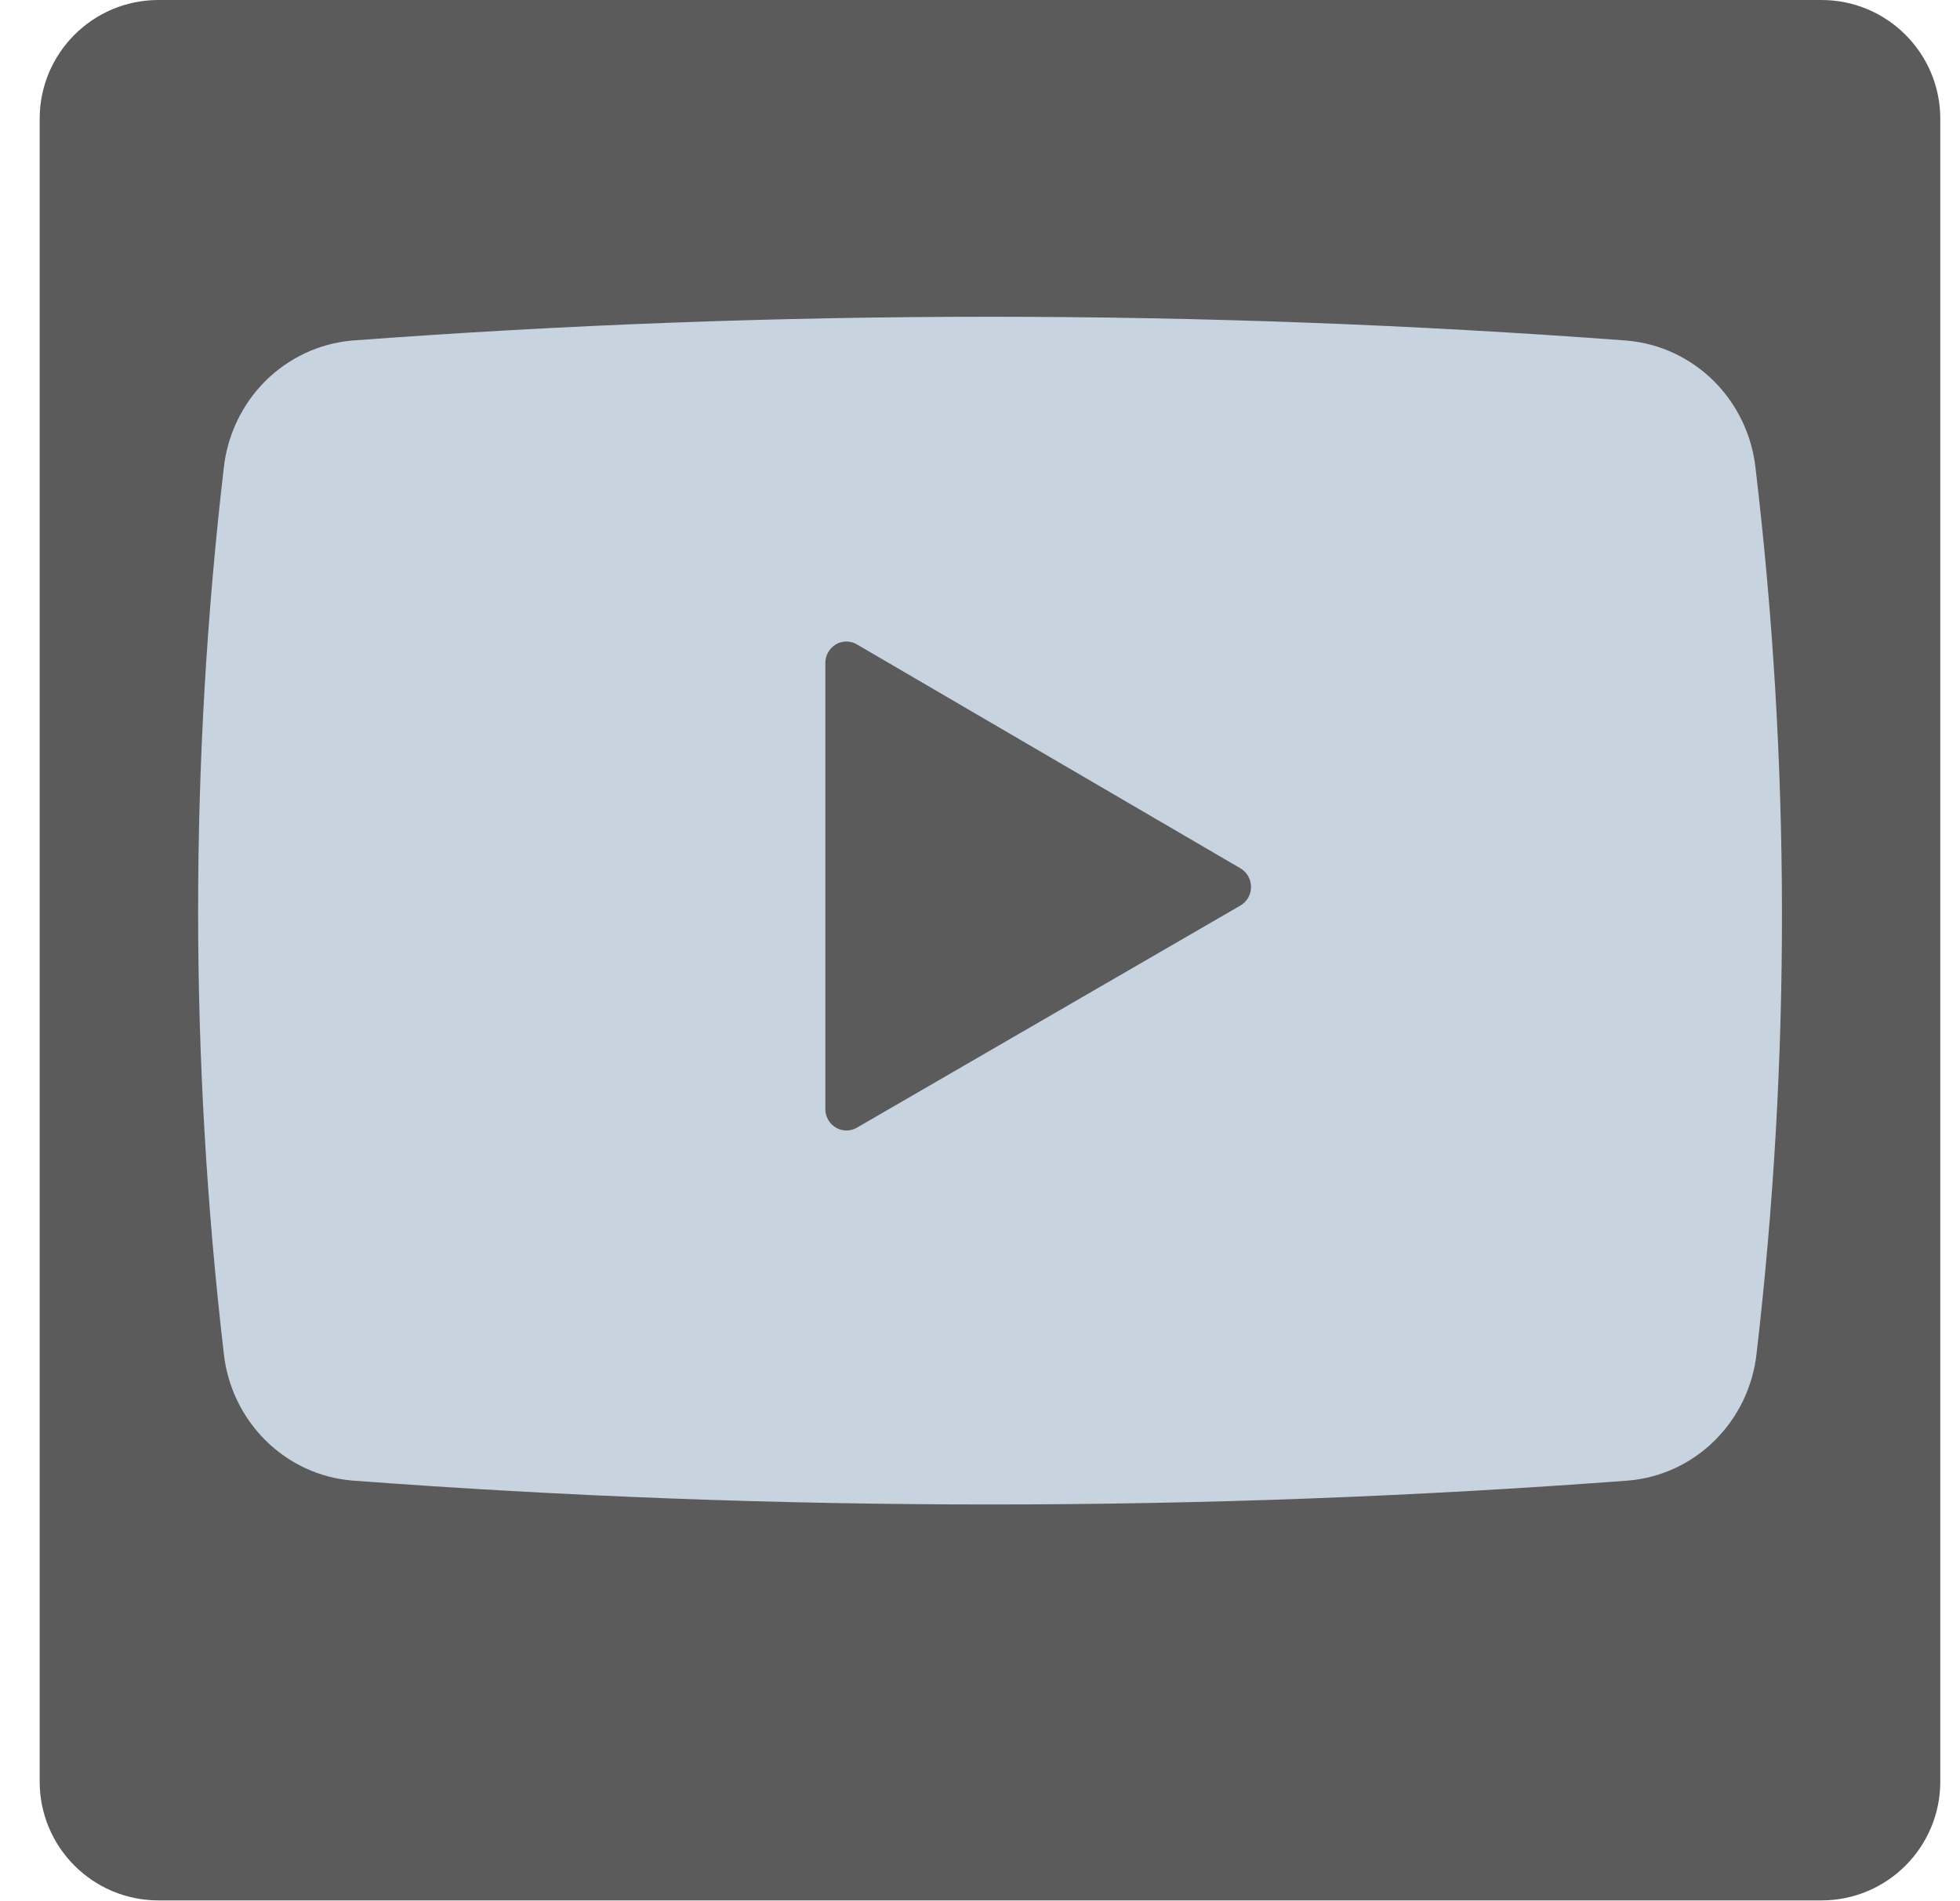
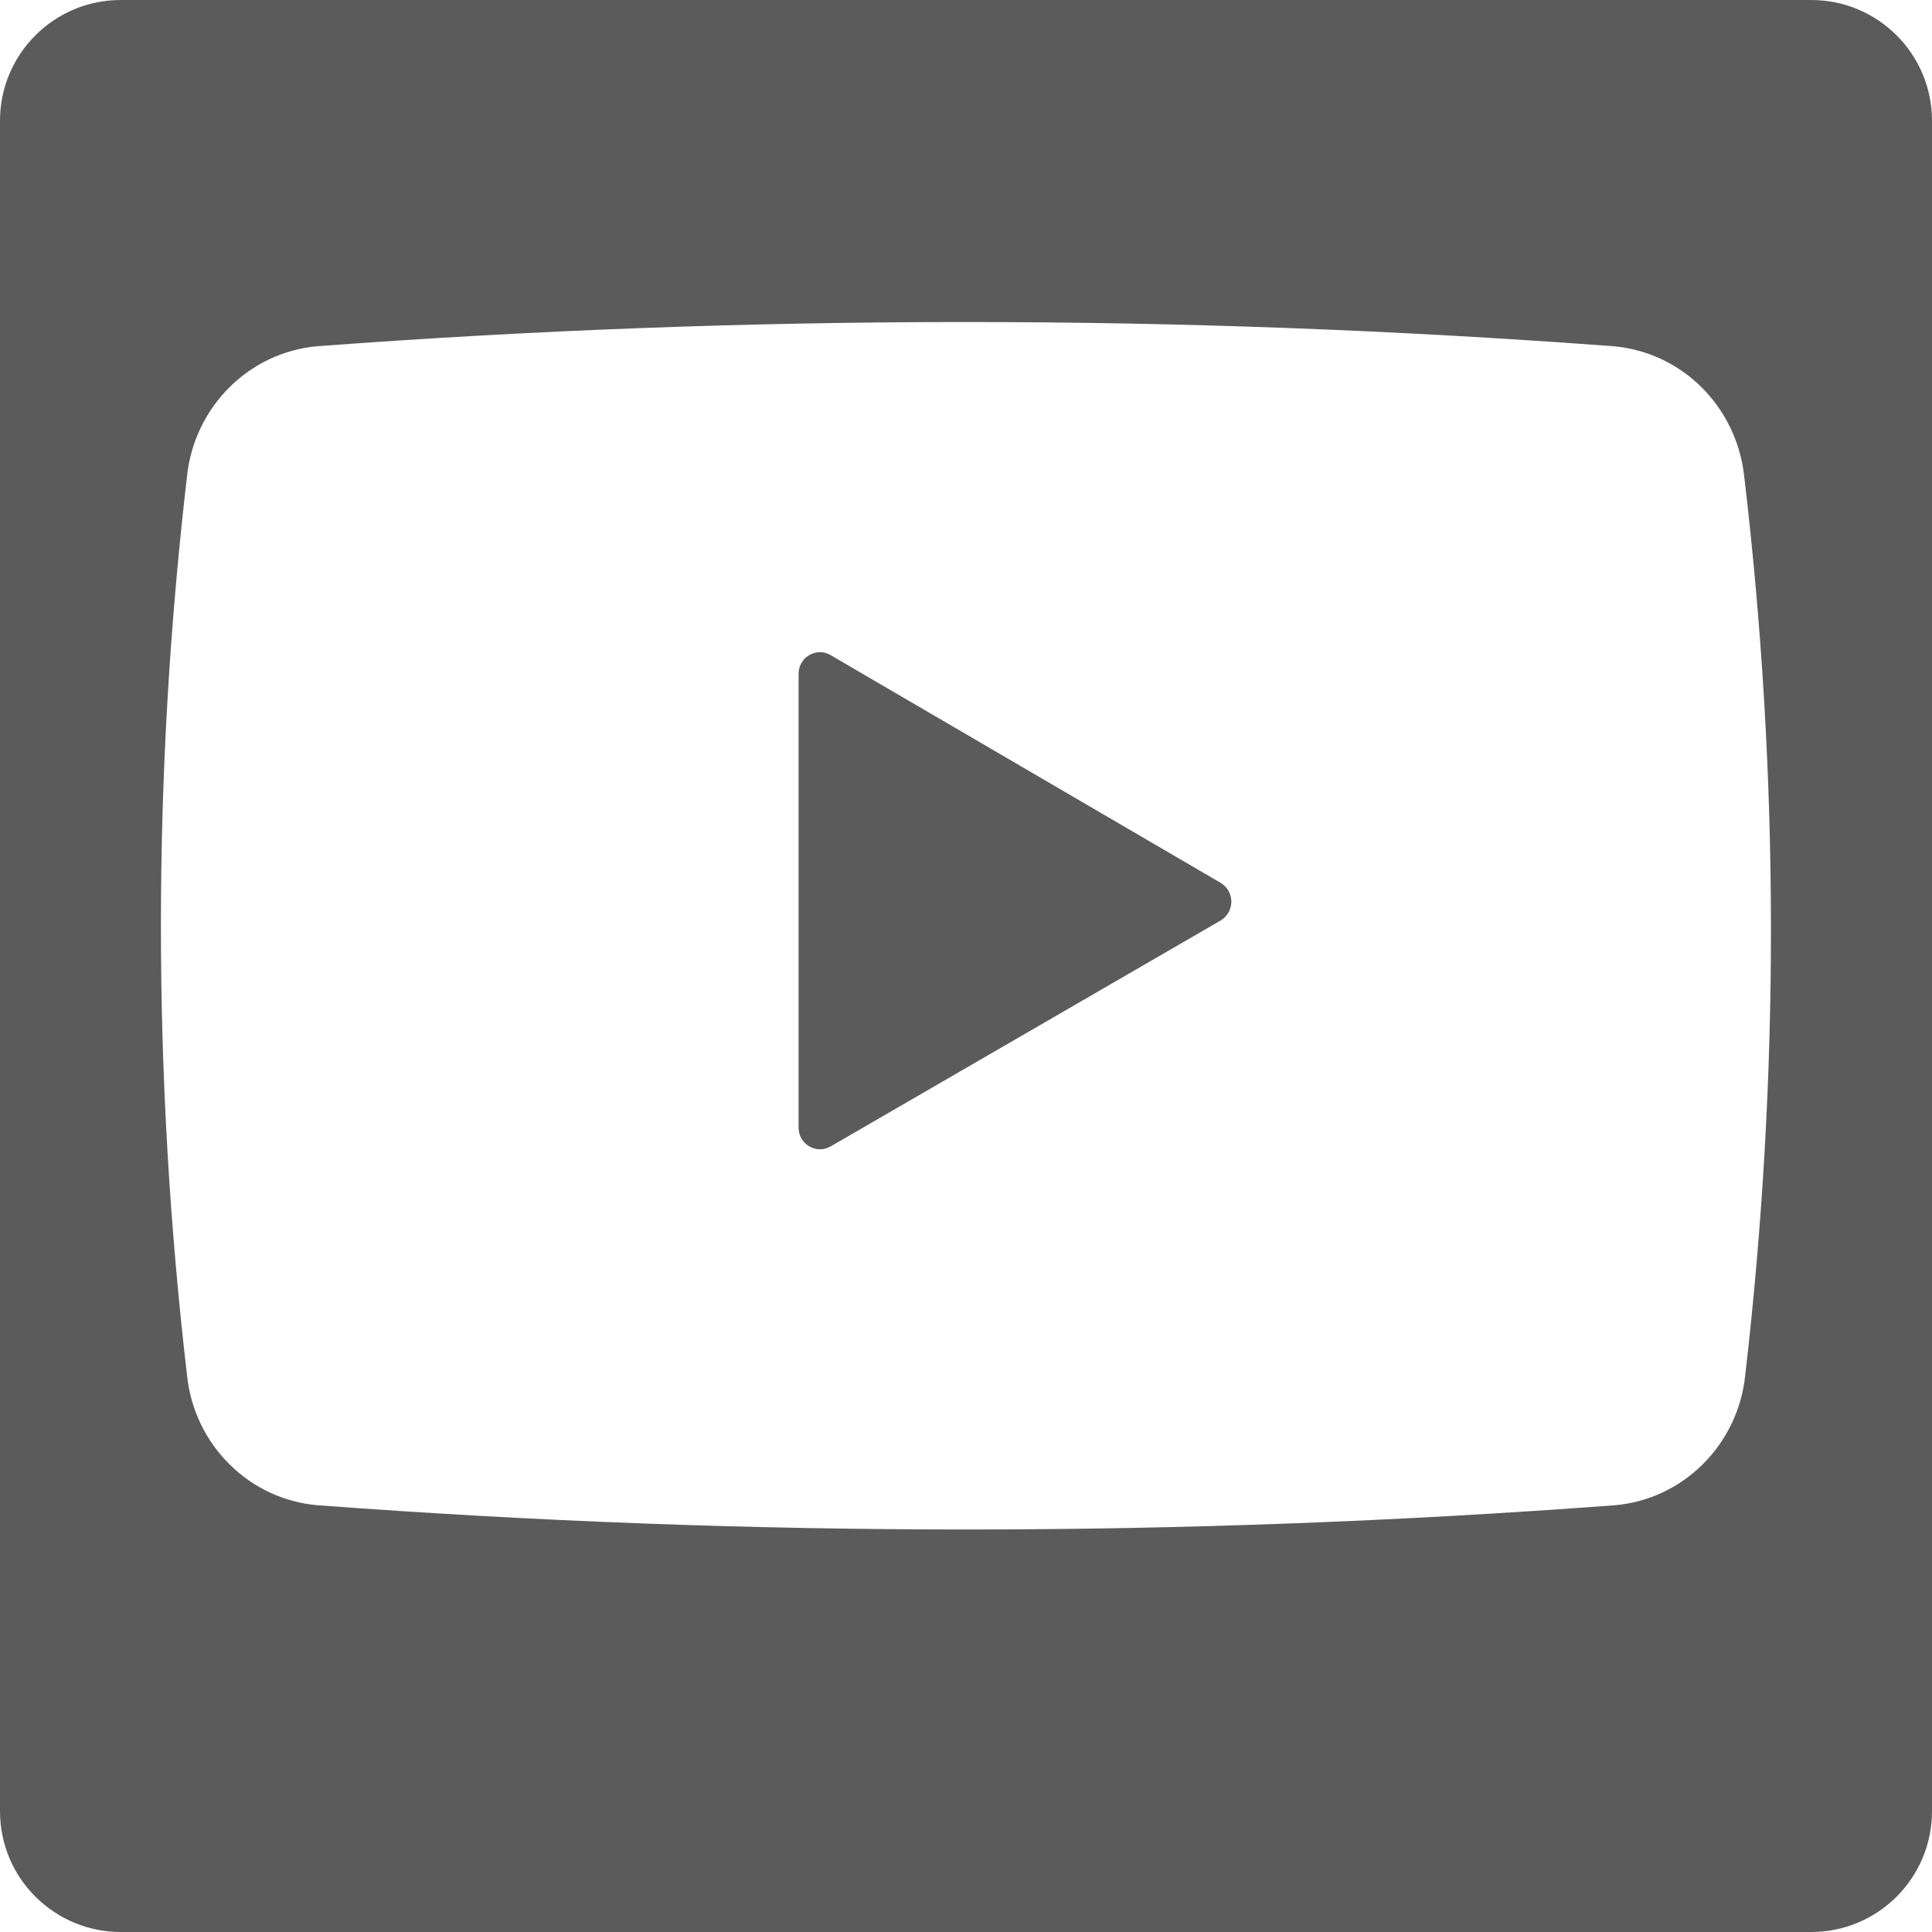
- <svg xmlns="http://www.w3.org/2000/svg" width="33" height="32" viewBox="0 0 33 32" fill="none">
-   <rect x="0.668" width="32" height="32" rx="2" fill="#5B5B5B" />
-   <path d="M29.558 7.885C29.497 7.326 29.248 6.807 28.854 6.415C28.459 6.023 27.943 5.783 27.393 5.735C20.245 5.2 13.067 5.2 5.919 5.735C5.372 5.785 4.858 6.027 4.466 6.418C4.074 6.81 3.827 7.328 3.767 7.885C3.192 12.833 3.192 17.834 3.767 22.782C3.826 23.342 4.076 23.863 4.472 24.255C4.868 24.648 5.386 24.887 5.937 24.931C13.086 25.467 20.263 25.467 27.412 24.931C27.962 24.885 28.478 24.646 28.873 24.253C29.268 23.861 29.517 23.341 29.576 22.782C30.151 17.833 30.144 12.832 29.558 7.885ZM20.883 15.249L14.428 18.988C14.374 19.019 14.313 19.036 14.251 19.036C14.189 19.036 14.128 19.019 14.074 18.988C14.02 18.956 13.975 18.911 13.944 18.856C13.913 18.801 13.896 18.739 13.896 18.676V11.168C13.895 11.104 13.911 11.042 13.942 10.986C13.973 10.93 14.017 10.884 14.071 10.852C14.125 10.819 14.187 10.802 14.249 10.802C14.312 10.802 14.374 10.819 14.428 10.851L20.883 14.62C20.938 14.652 20.983 14.697 21.015 14.752C21.047 14.808 21.063 14.871 21.063 14.935C21.063 14.999 21.047 15.062 21.015 15.117C20.983 15.172 20.938 15.218 20.883 15.249Z" fill="#C7D4E0" />
+ <svg xmlns="http://www.w3.org/2000/svg" width="32" height="32" viewBox="0 0 32 32" fill="none">
+   <path fill-rule="evenodd" clip-rule="evenodd" d="M2 0C0.895 0 0 0.896 0 2V30C0 30.561 0.23 31.068 0.604 31.432C0.965 31.783 1.457 32 2 32H30C31.105 32 32 31.105 32 30V2C32 0.896 31.105 0 30 0H2ZM28.184 6.415C28.578 6.807 28.828 7.327 28.889 7.885C29.475 12.832 29.48 17.834 28.906 22.782C28.848 23.341 28.598 23.861 28.203 24.253C27.809 24.646 27.291 24.886 26.742 24.932C19.594 25.467 12.416 25.467 5.268 24.932C4.717 24.887 4.197 24.648 3.803 24.255C3.406 23.863 3.156 23.342 3.098 22.782C2.521 17.834 2.521 12.834 3.098 7.885C3.156 7.329 3.404 6.811 3.797 6.418C4.188 6.027 4.701 5.785 5.248 5.735C12.398 5.2 19.574 5.2 26.725 5.735C27.273 5.783 27.789 6.022 28.184 6.415ZM13.758 18.988L20.213 15.249C20.268 15.218 20.314 15.172 20.346 15.117C20.377 15.062 20.395 14.998 20.395 14.935C20.395 14.871 20.377 14.808 20.346 14.752C20.33 14.726 20.311 14.701 20.289 14.679C20.266 14.656 20.24 14.636 20.213 14.62L13.758 10.851C13.703 10.819 13.643 10.802 13.58 10.802C13.518 10.802 13.455 10.819 13.402 10.852C13.367 10.873 13.336 10.898 13.31 10.929L13.271 10.986C13.242 11.041 13.225 11.104 13.227 11.168V18.676C13.227 18.739 13.242 18.802 13.273 18.856C13.305 18.911 13.35 18.956 13.404 18.988C13.459 19.02 13.52 19.036 13.582 19.036C13.613 19.036 13.645 19.032 13.674 19.023C13.703 19.015 13.732 19.003 13.758 18.988Z" fill="#5B5B5B" />
</svg>
